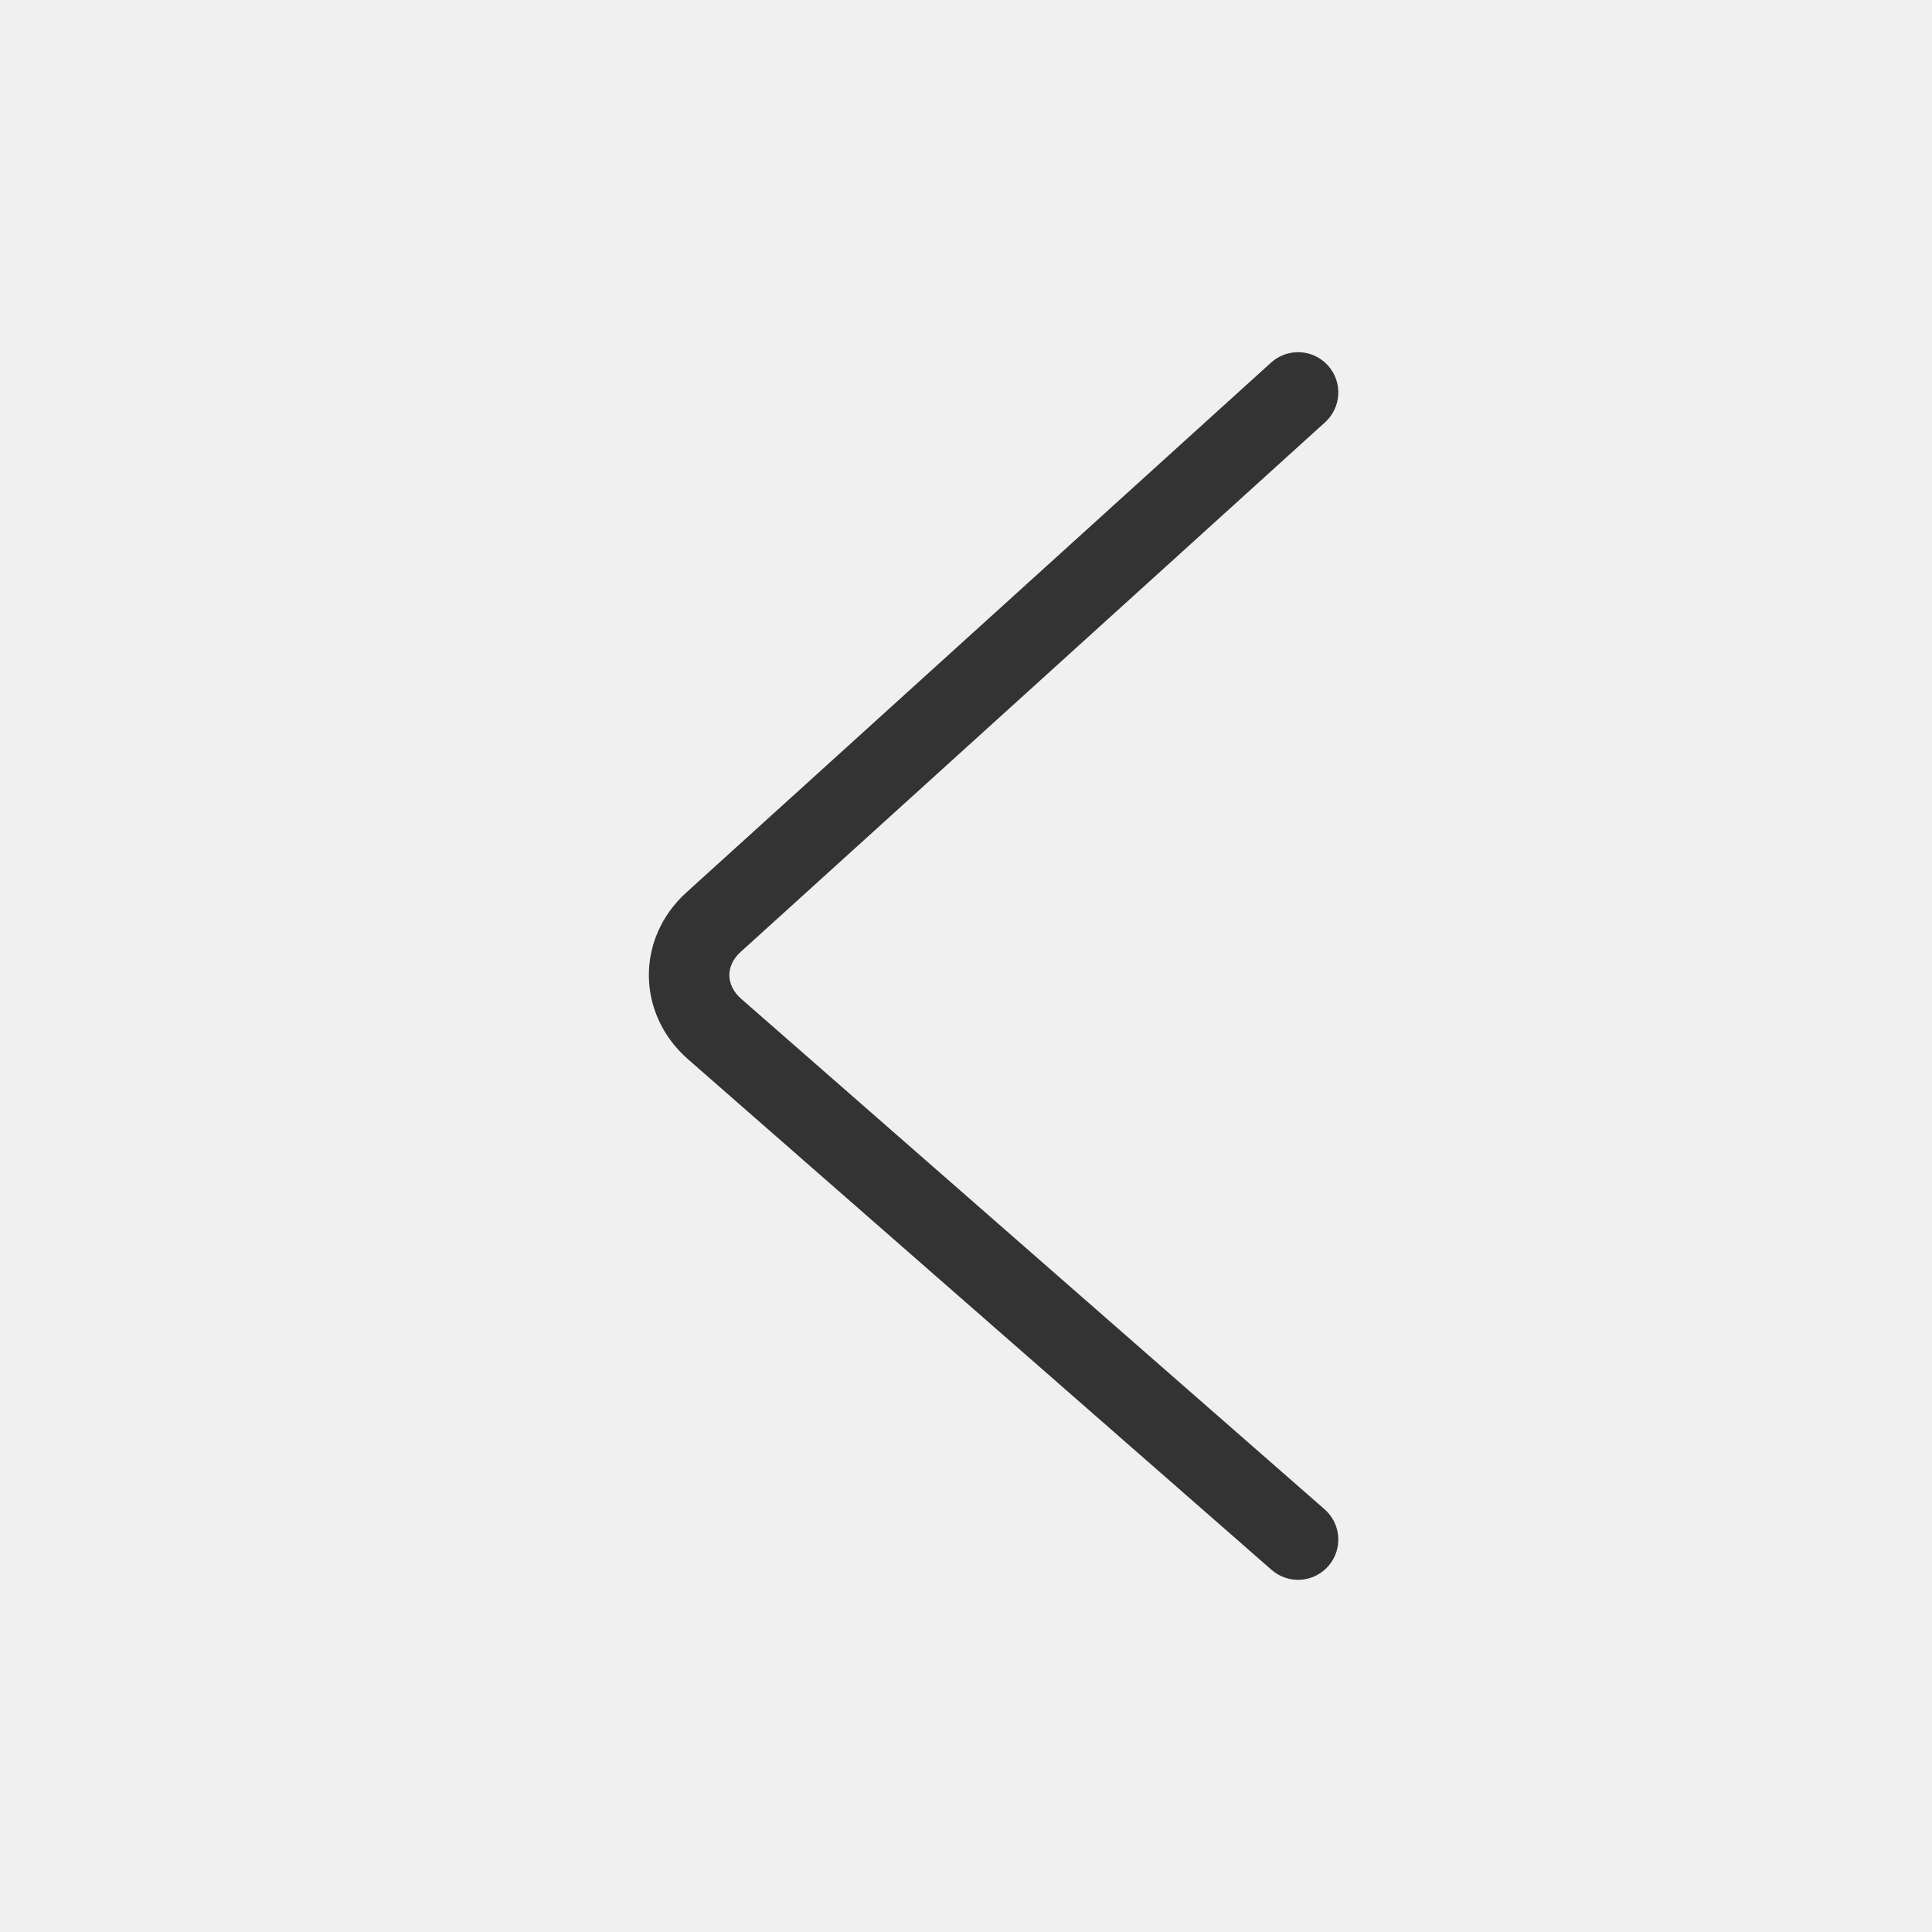
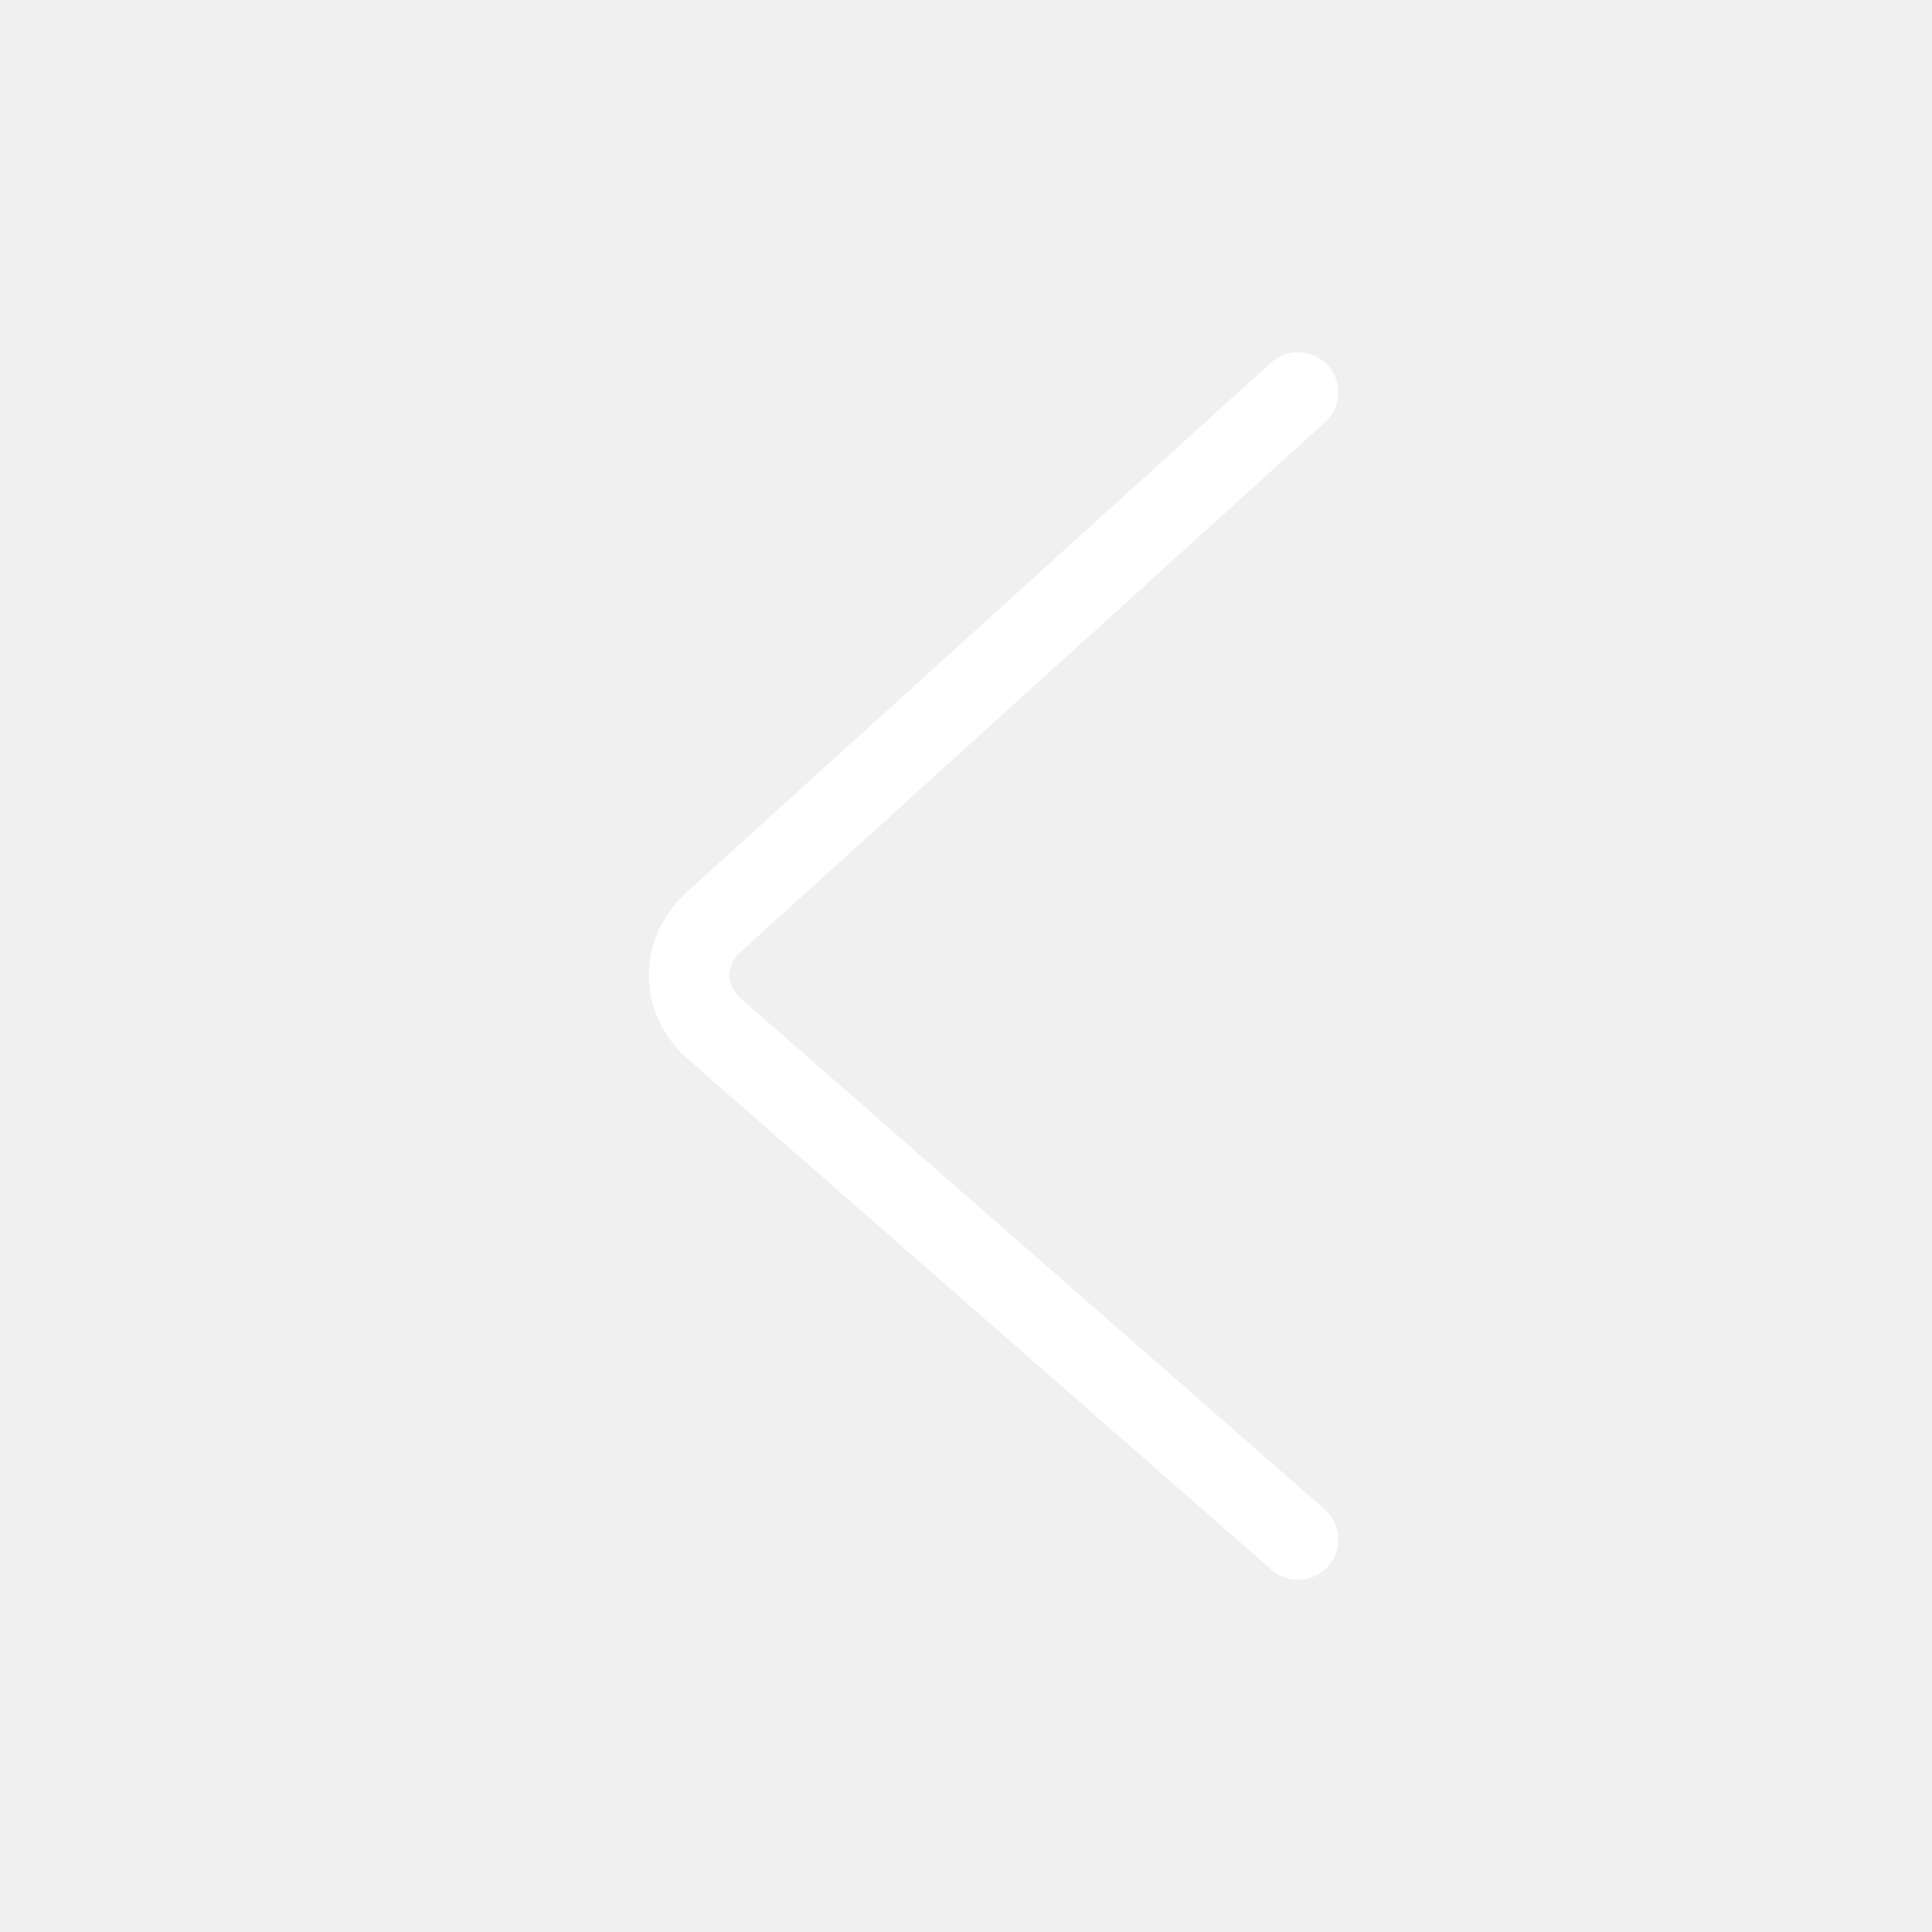
<svg xmlns="http://www.w3.org/2000/svg" t="1489115374073" class="icon" style="" viewBox="0 0 1024 1024" version="1.1" p-id="2981" width="200" height="200">
  <defs>
    <style type="text/css" />
  </defs>
-   <path d="M363.841 472.979C336.939 497.359 337.302 537.486 364.73 561.486L673.952 832.055C682.819 839.814 696.296 838.915 704.055 830.048 711.814 821.181 710.915 807.704 702.048 799.945L392.827 529.376C384.596 522.174 384.502 511.835 392.492 504.594L702.326 223.808C711.056 215.896 711.72 202.405 703.808 193.674 695.896 184.944 682.405 184.28 673.674 192.192L363.841 472.979Z" p-id="2982" fill="#333333" />
+   <path d="M363.841 472.979C336.939 497.359 337.302 537.486 364.73 561.486L673.952 832.055C682.819 839.814 696.296 838.915 704.055 830.048 711.814 821.181 710.915 807.704 702.048 799.945L392.827 529.376C384.596 522.174 384.502 511.835 392.492 504.594L702.326 223.808C711.056 215.896 711.72 202.405 703.808 193.674 695.896 184.944 682.405 184.28 673.674 192.192L363.841 472.979Z" p-id="2982" fill="#FFF" />
</svg>
